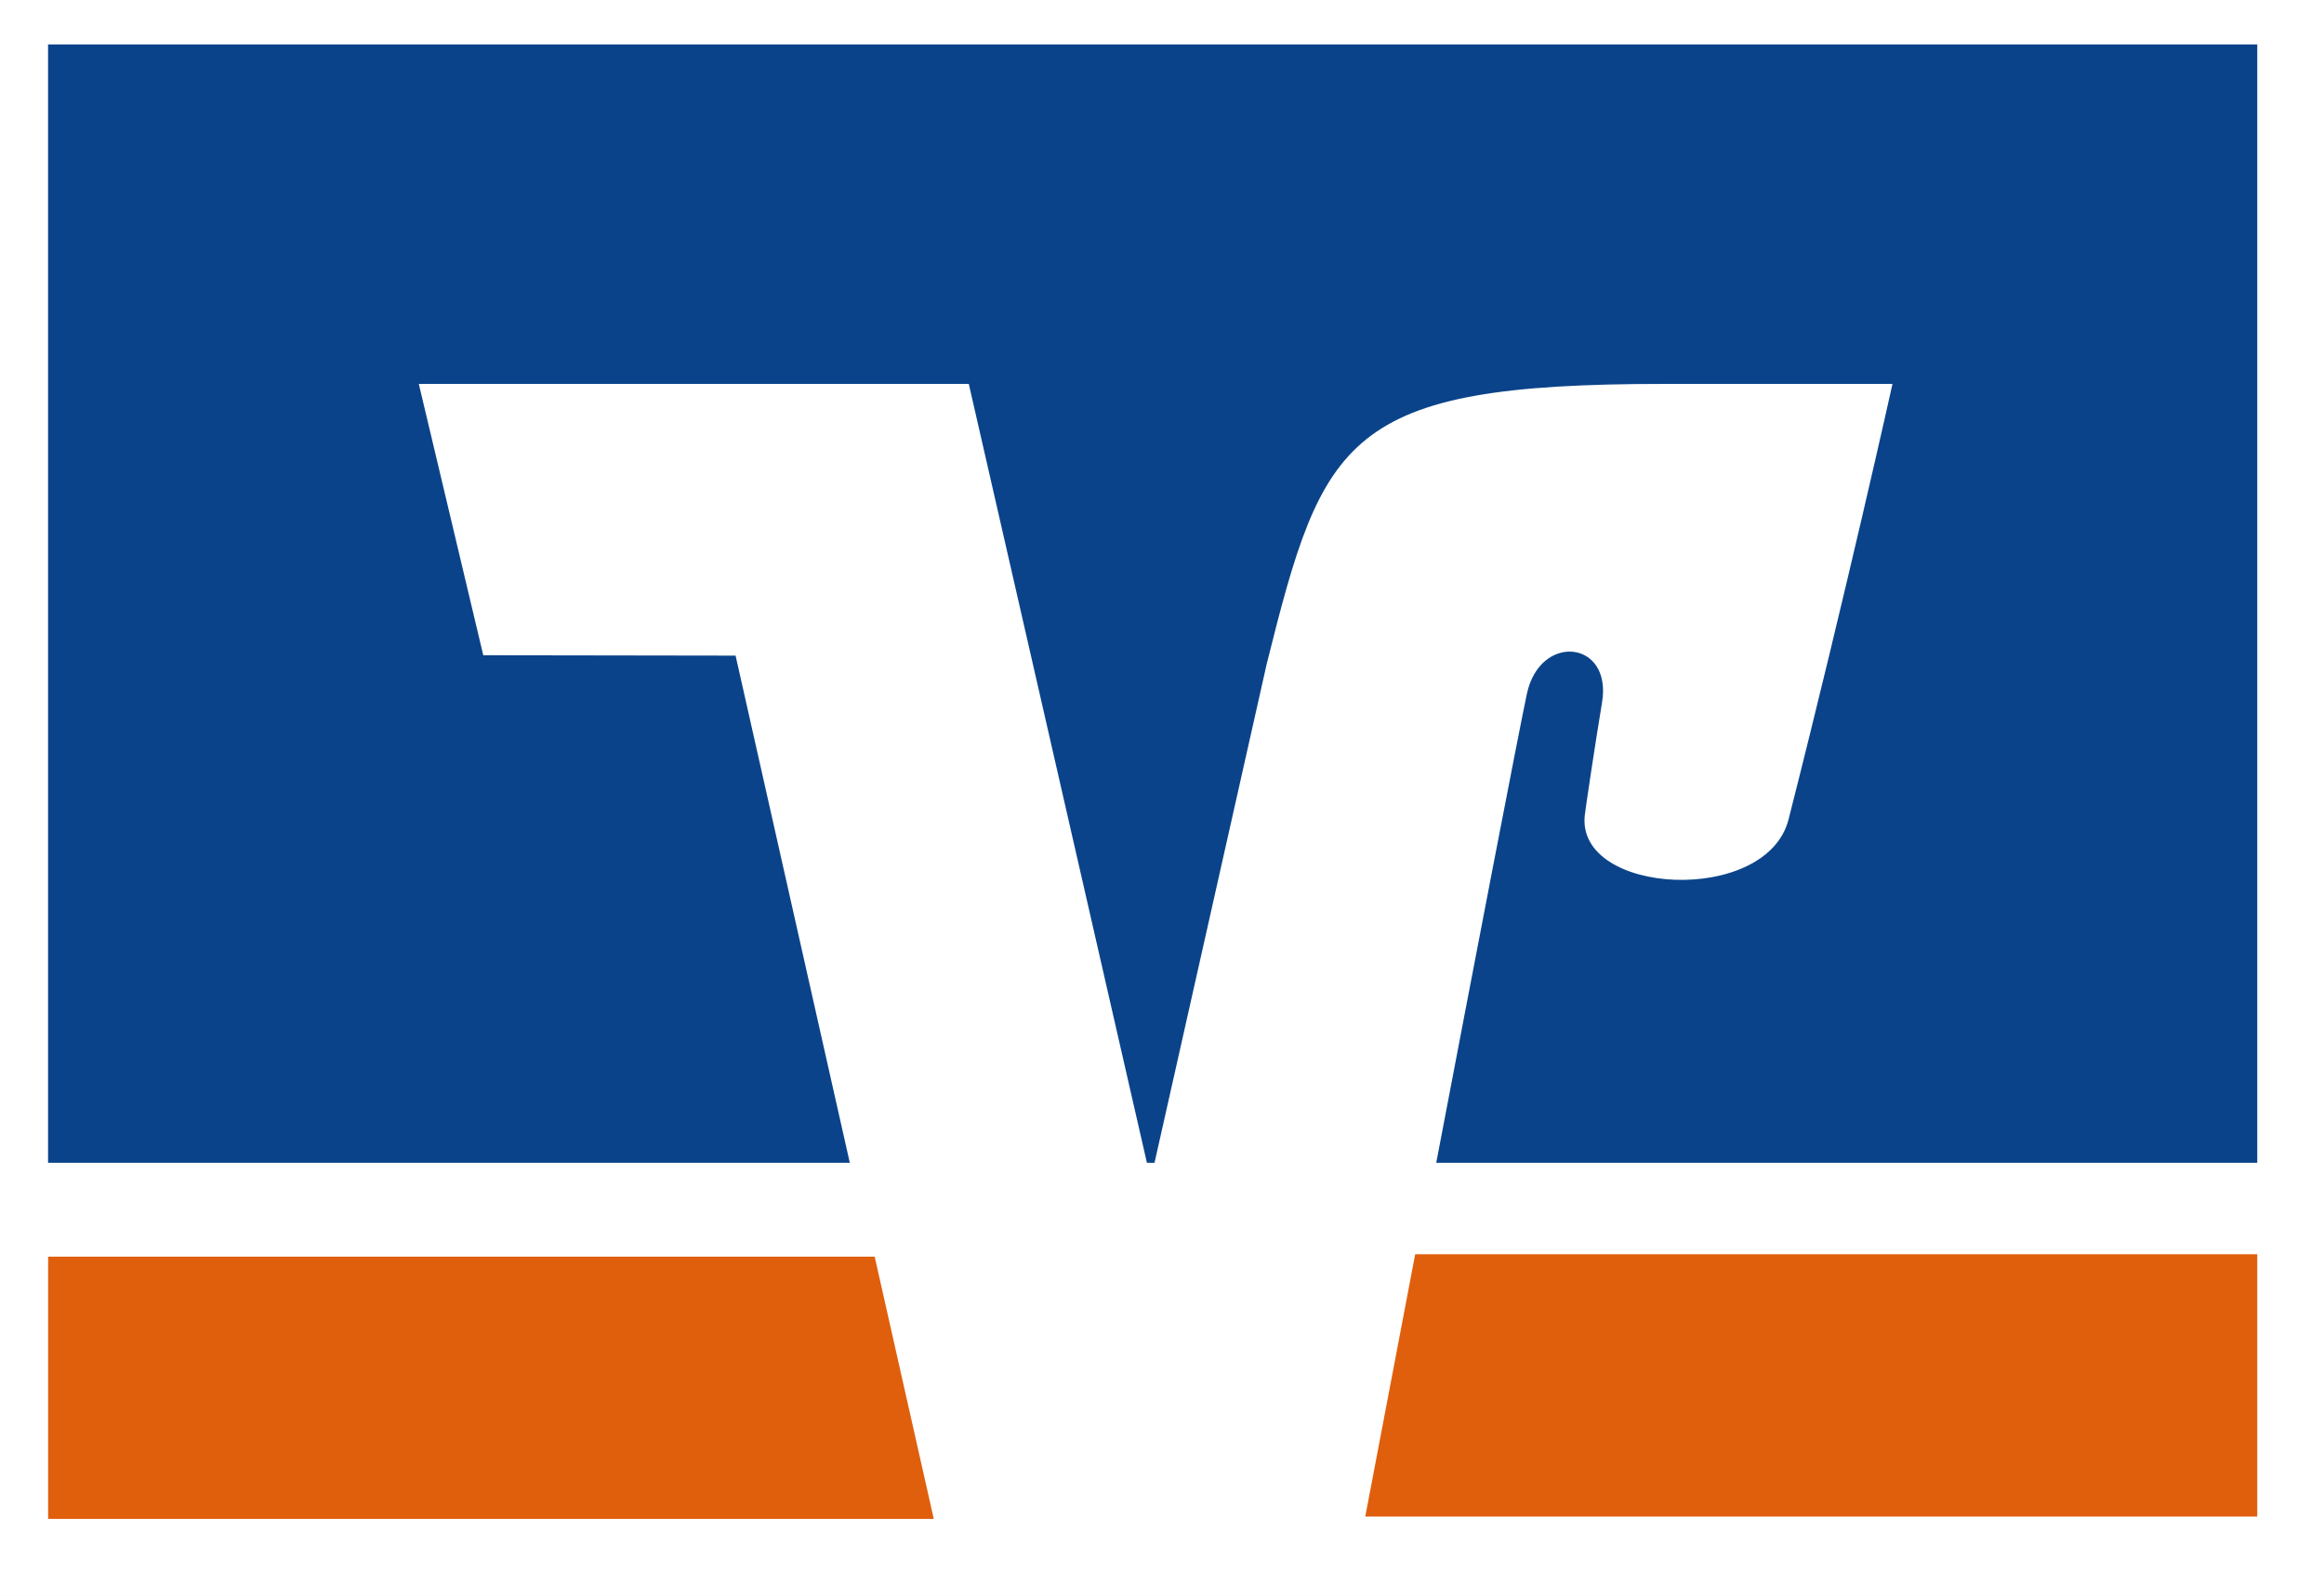
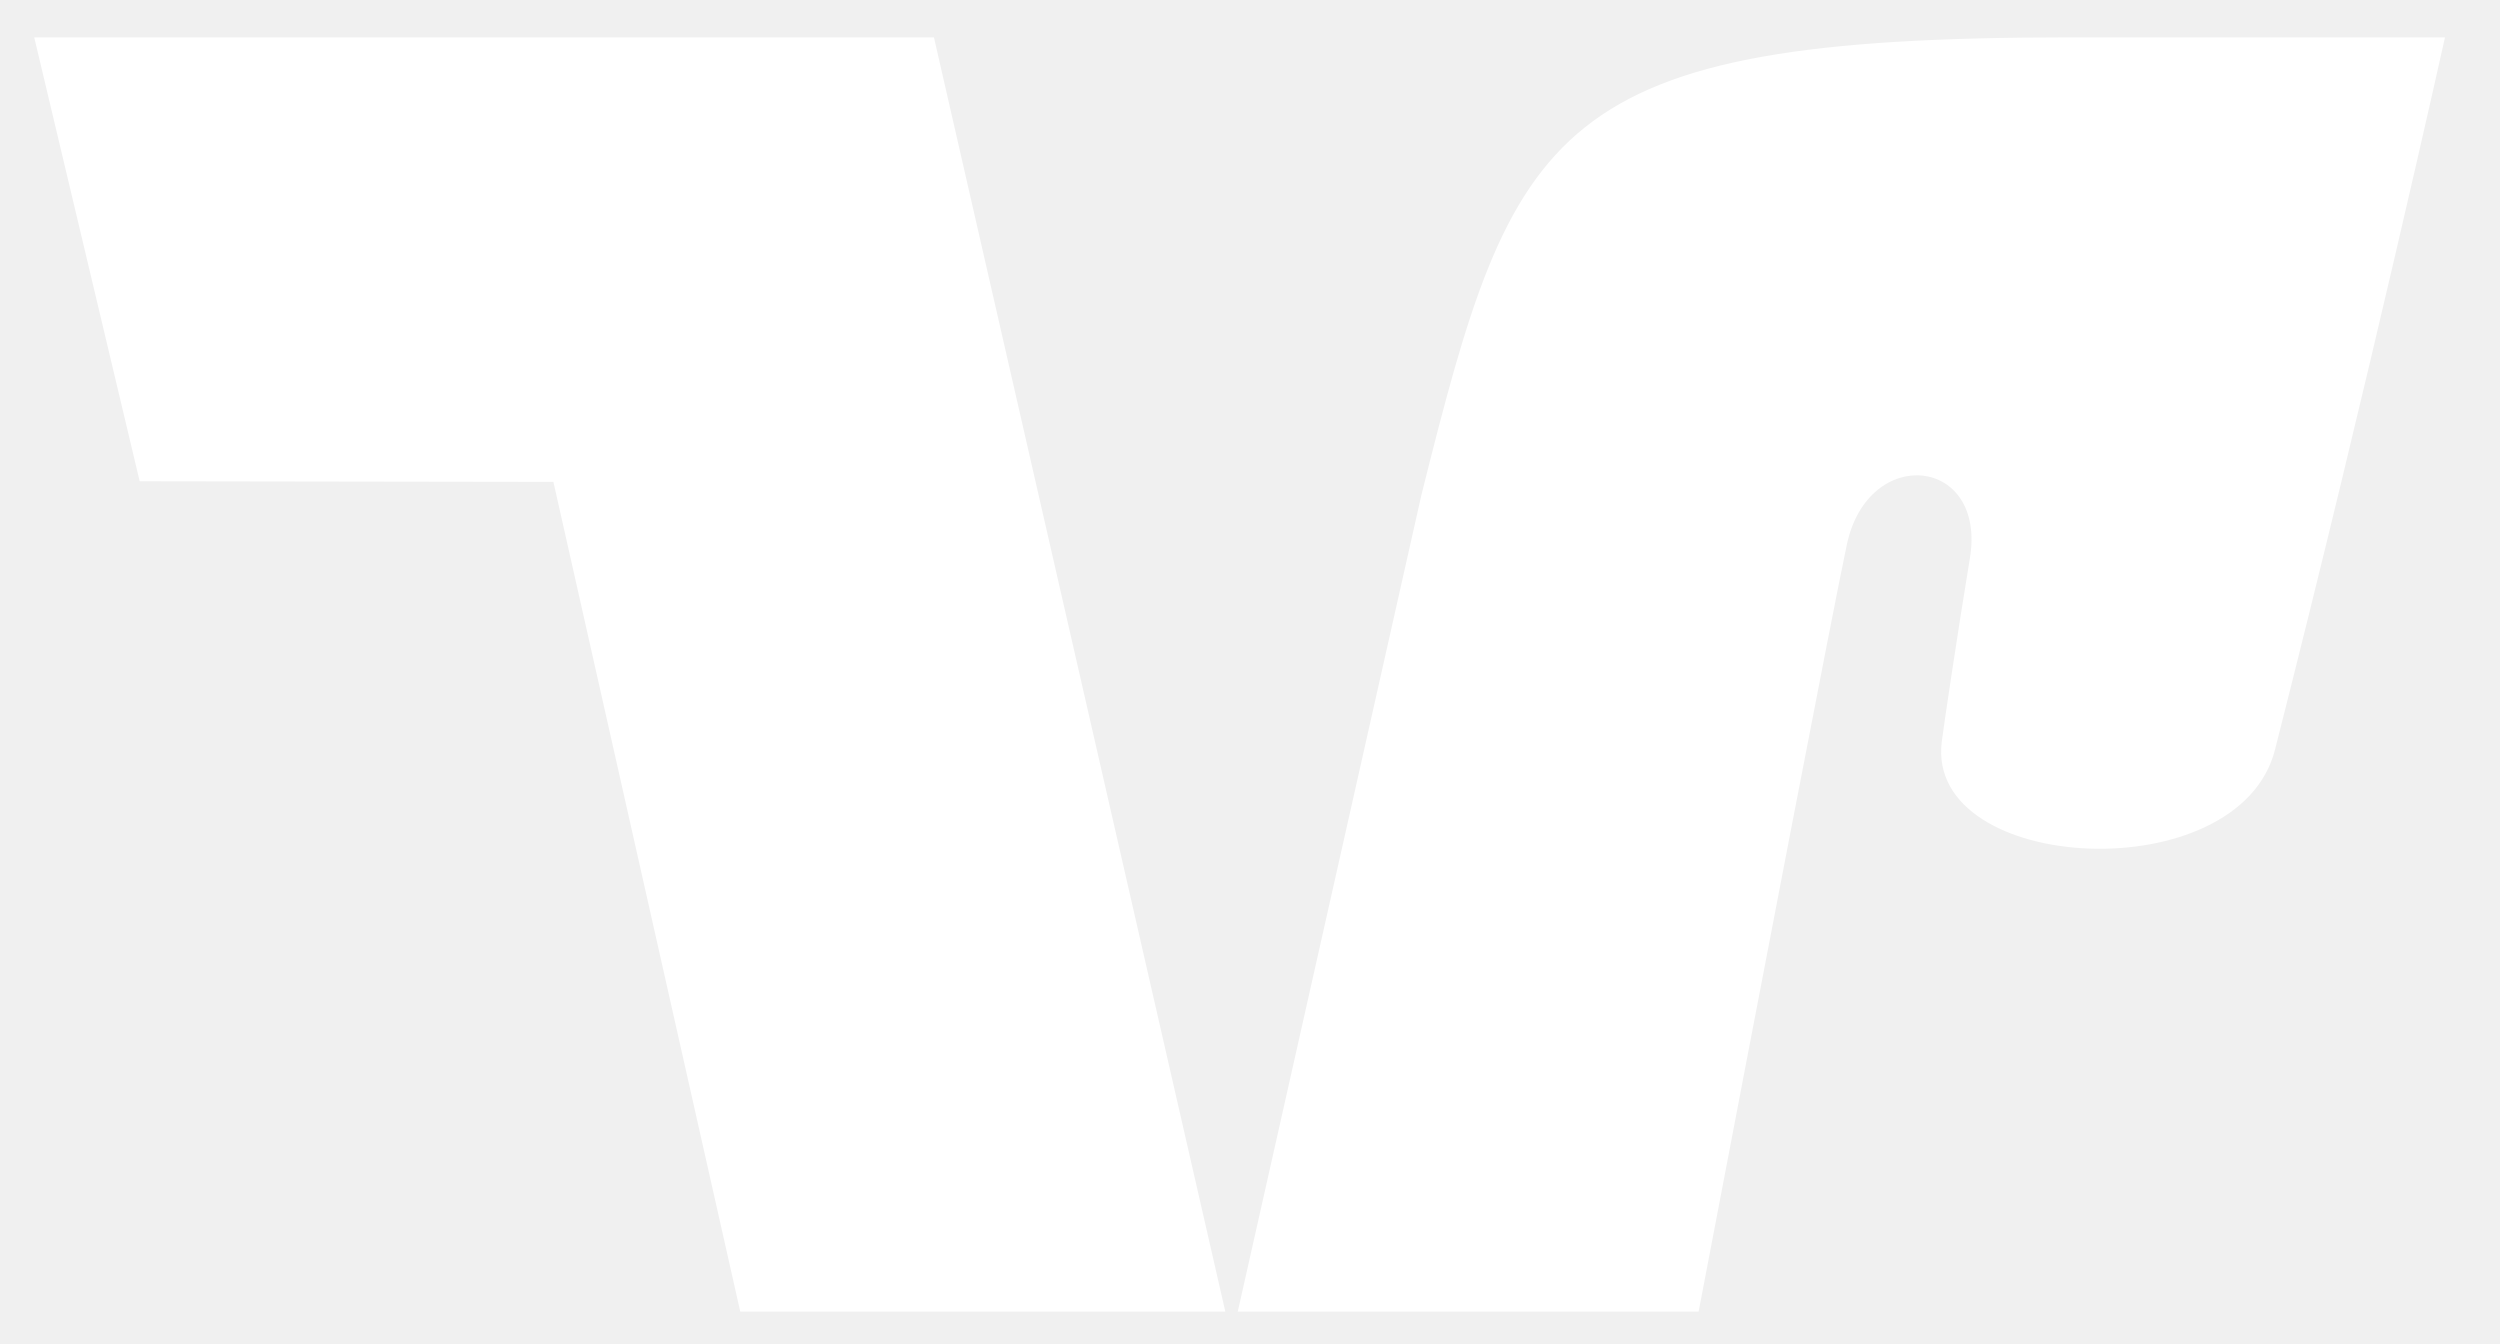
- <svg xmlns="http://www.w3.org/2000/svg" version="1.1" width="608.281" height="417.75" id="svg3219">
-   <defs id="defs3221" />
-   <g transform="translate(-45.85938,-323.4872)" id="layer1">
-     <path d="m 45.859,323.487 0,417.75 608.281,0 0,-417.75 -608.281,0 z" id="path26" style="fill:#ffffff;fill-opacity:1;fill-rule:nonzero;stroke:none" />
-     <path d="m 416.266,651.8 c -6.002,31.508 -11.089,58.263 -13.062,68.656 l 233.469,0 0,-68.656 -220.406,0 z m -357.812,0.625 0,68.656 231.812,0 -15.469,-68.656 -216.344,0 z" id="path54" style="fill:#e05f0c;fill-opacity:1;fill-rule:nonzero;stroke:none" />
-     <path d="m 172.349,495.003 -16.872,-71.024 143.955,0 46.62,203.878 1.99,0 29.37,-130.602 c 14.8,-59.299 20.391,-73.276 103.797,-73.276 l 59.989,0 c 0,0 -12.12,54.661 -27.199,113.977 -5.739,22.628 -55.829,19.947 -53.329,-1.184 0.263,-2.204 2.631,-18.105 4.506,-29.419 2.73,-16.28 -16.264,-18.319 -19.684,-2.204 -2.434,11.544 -13.435,68.837 -23.713,122.709 l 214.896,0 0,-292.744 -578.236,0 0,292.744 209.848,0 -29.896,-132.756 -66.041,-0.099 z" id="path62" style="fill:#0a438a;fill-opacity:1;fill-rule:nonzero;stroke:none" />
-   </g>
+ <svg xmlns="http://www.w3.org/2000/svg" viewBox="150 418 400 215" width="400" height="215" role="img" aria-label="Volksbank VR">
+   <path fill="#ffffff" d="m 172.349,495.003 -16.872,-71.024 143.955,0 46.62,203.878 1.99,0 29.37,-130.602 c 14.8,-59.299 20.391,-73.276 103.797,-73.276 l 59.989,0 c 0,0 -12.12,54.661 -27.199,113.977 -5.739,22.628 -55.829,19.947 -53.329,-1.184 0.263,-2.204 2.631,-18.105 4.506,-29.419 2.73,-16.28 -16.264,-18.319 -19.684,-2.204 -2.434,11.544 -13.435,68.837 -23.713,122.709 l -153.339,0 -29.896,-132.756 -66.041,-0.099 z" />
</svg>
